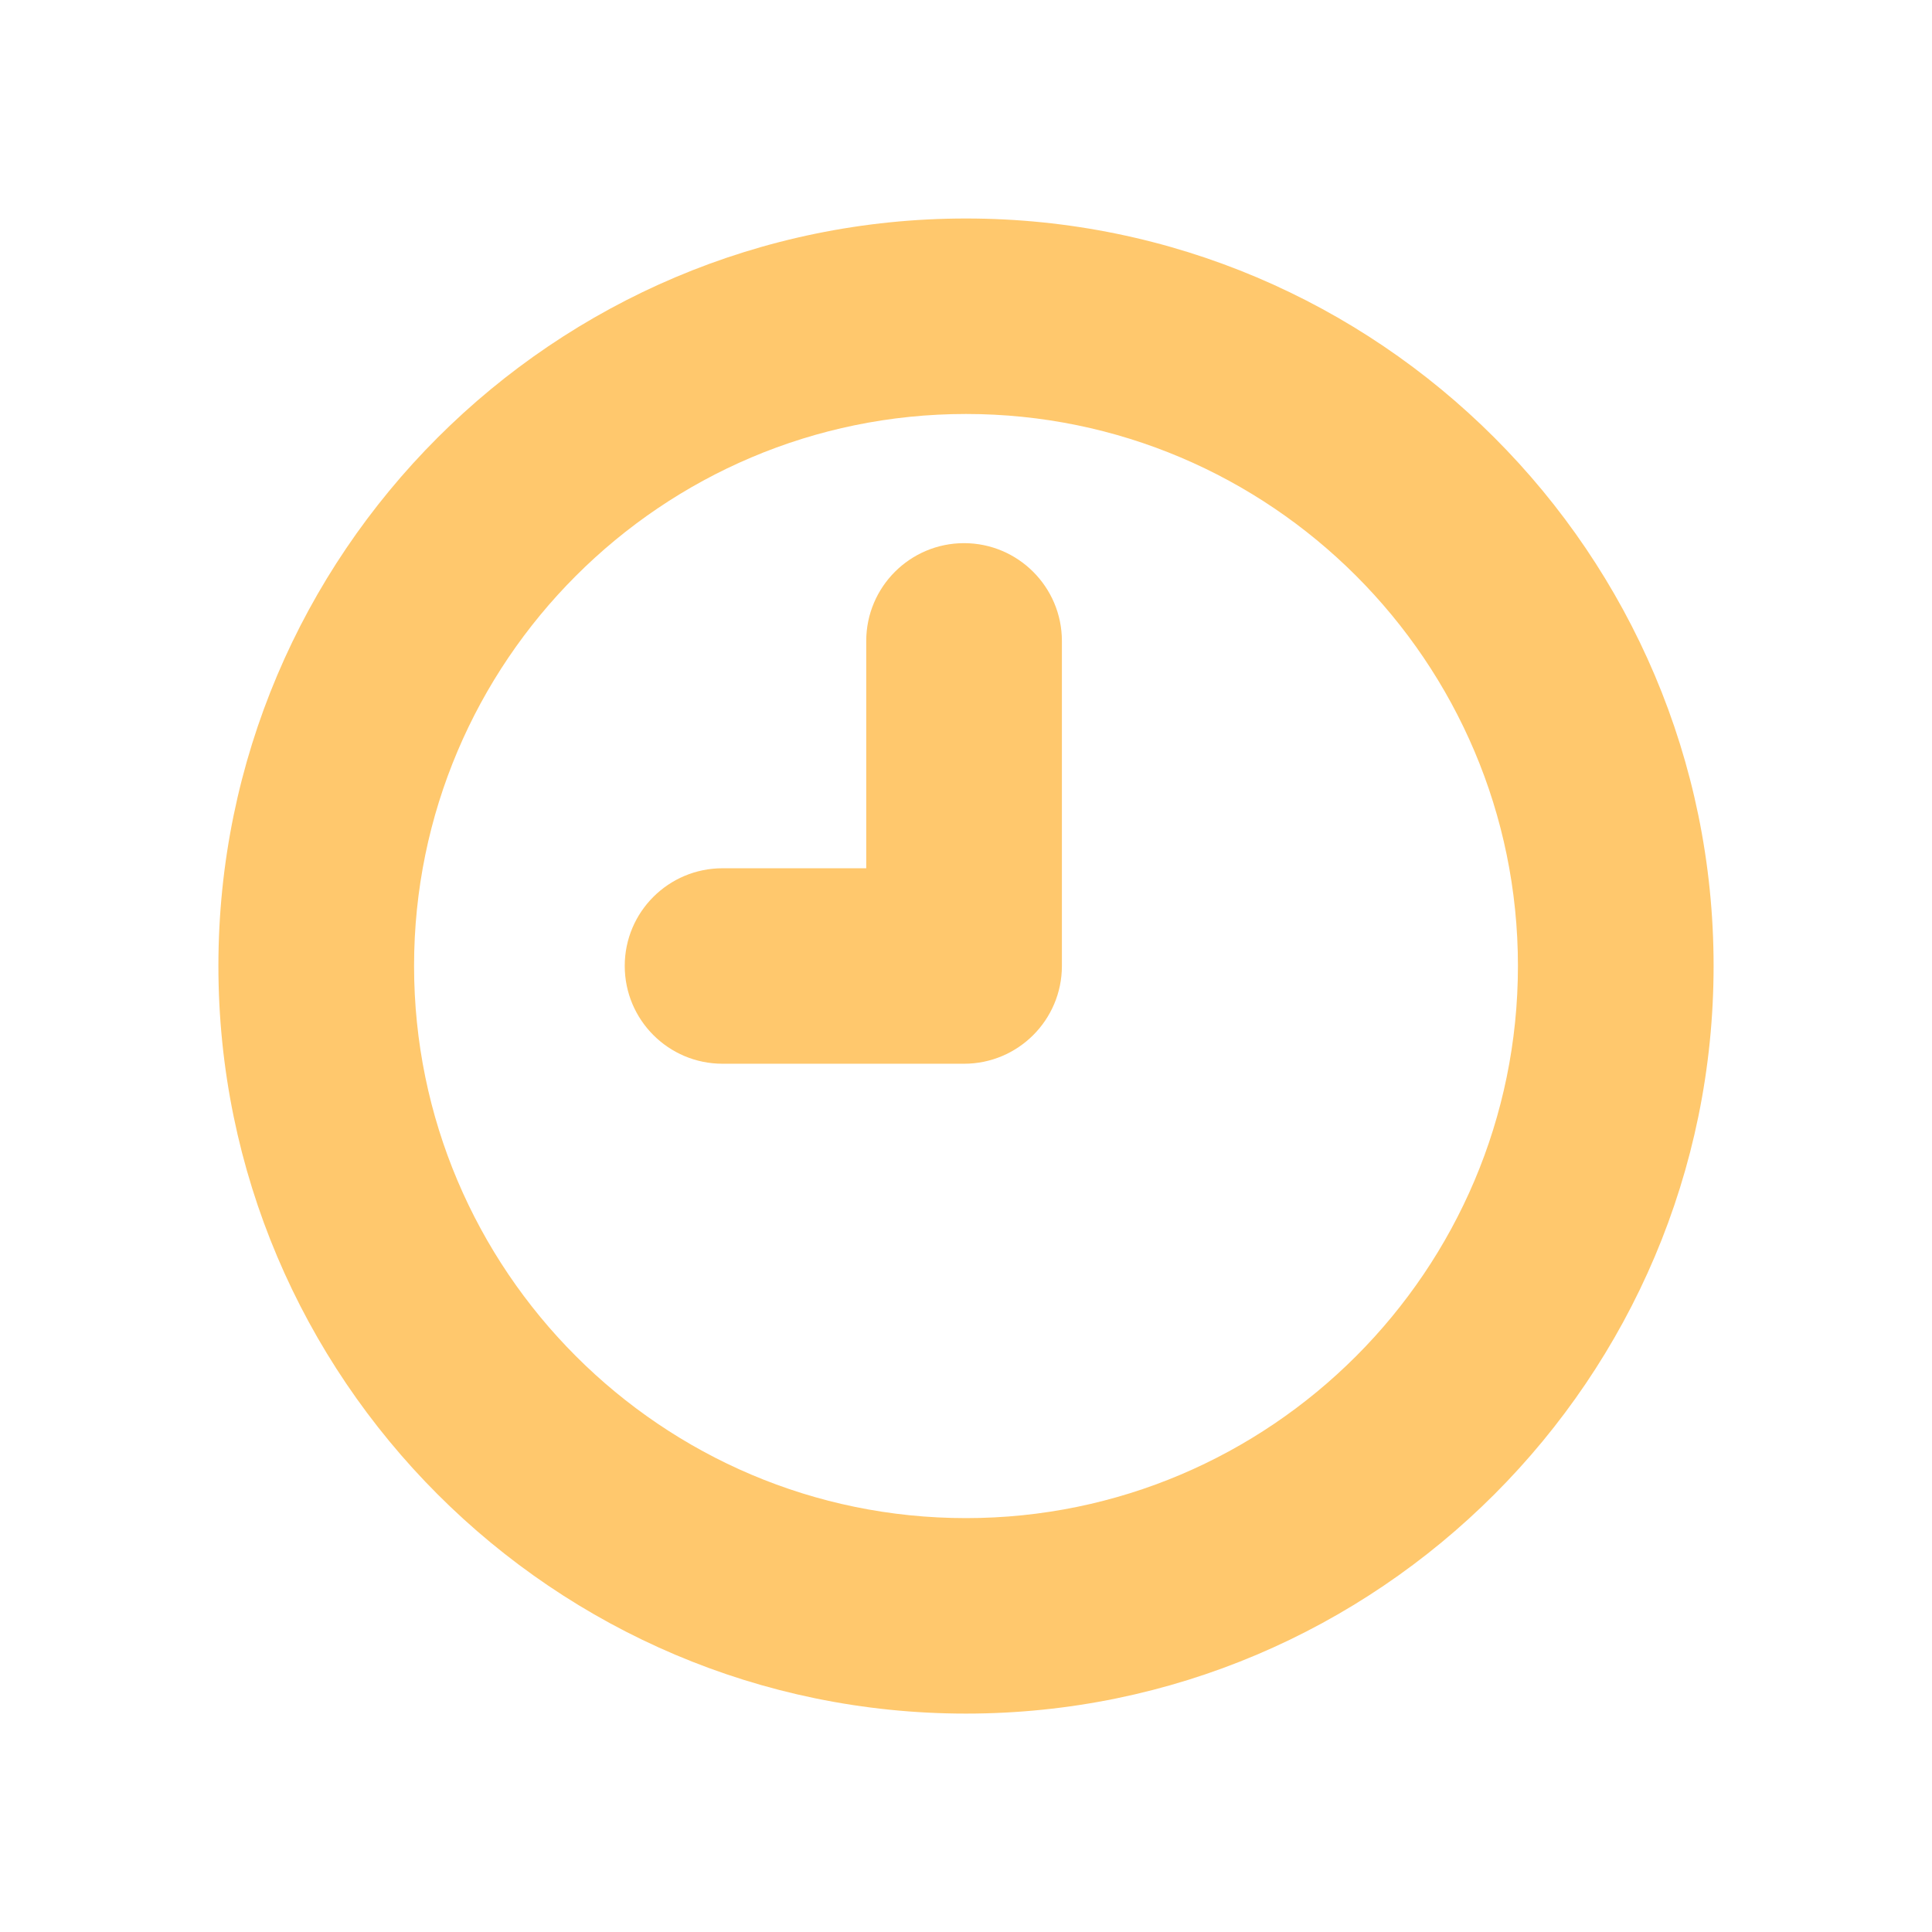
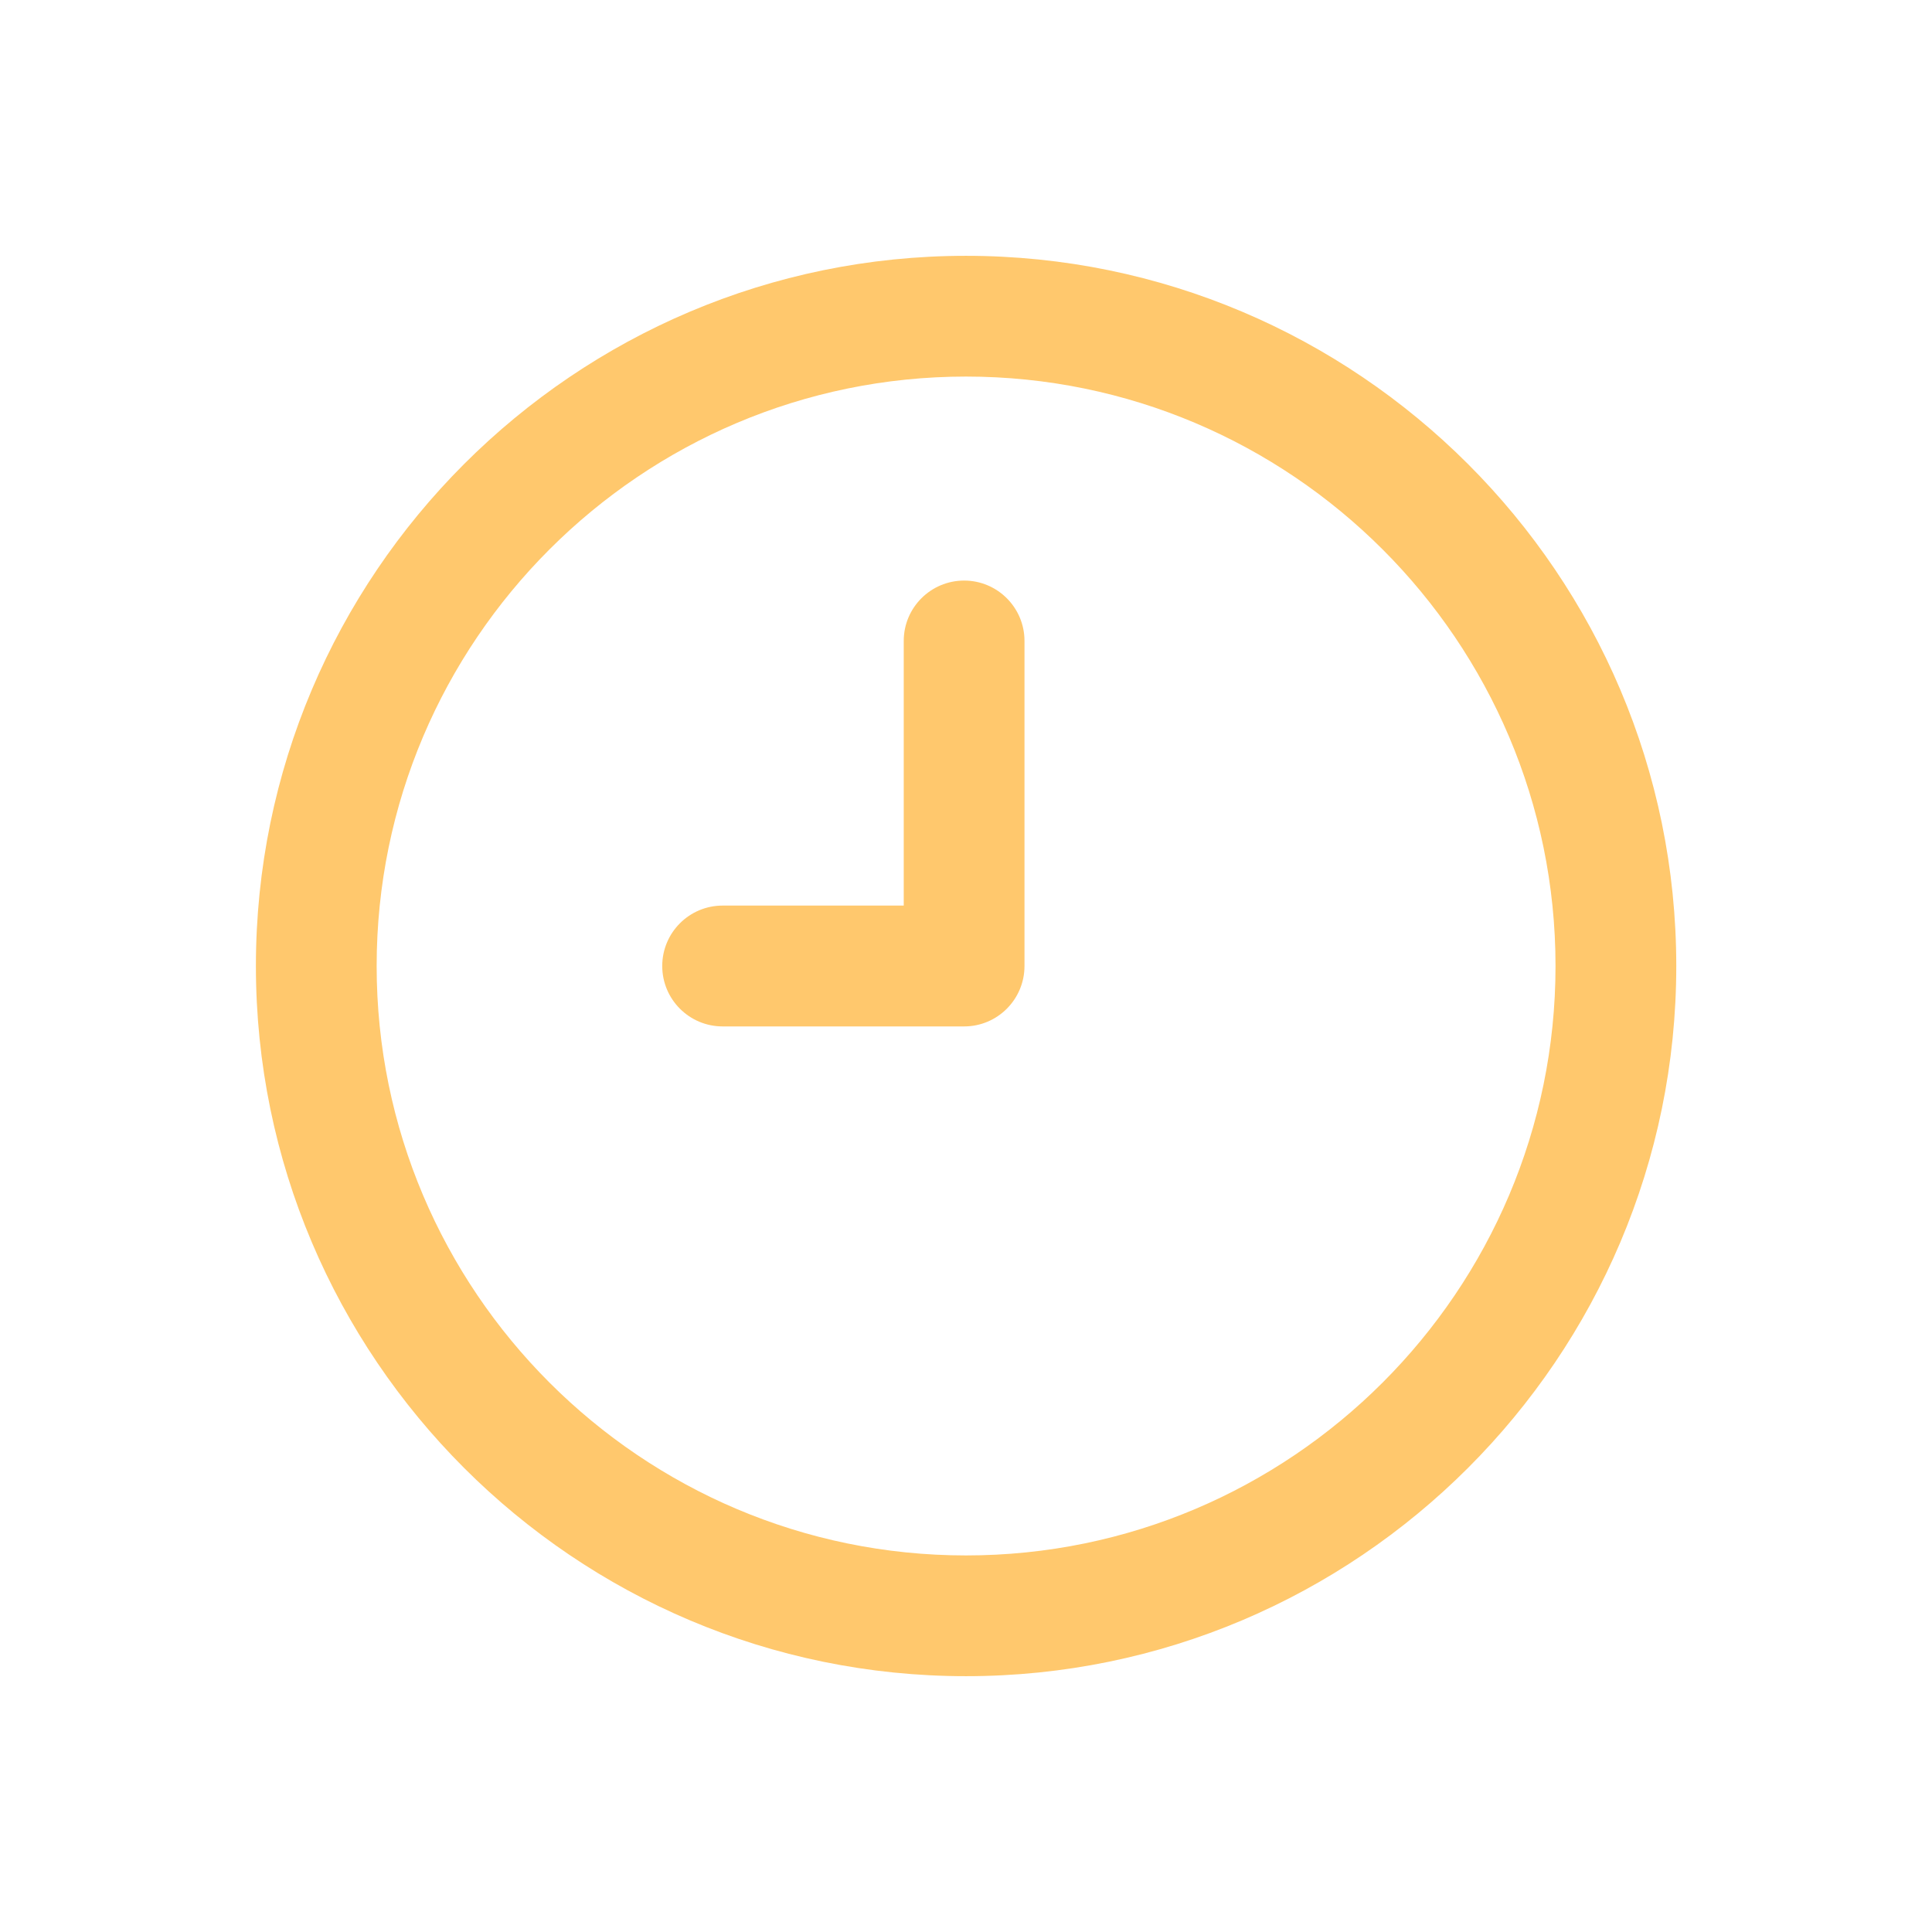
<svg xmlns="http://www.w3.org/2000/svg" width="22px" height="22px" viewBox="0 0 22 22" version="1.1">
  <g id="小程序（精简版）" stroke="none" stroke-width="1" fill="none" fill-rule="evenodd">
-     <g id="我的" transform="translate(-72, -355)">
-       <g id="矩形-2" transform="translate(30, 341)">
+     <g id="我的" transform="translate(-65, -379)">
+       <g id="矩形-2" transform="translate(20, 365)">
        <g id="分组-5">
-           <g id="分组" transform="translate(42, 14)">
+           <g id="分组" transform="translate(45, 14)">
            <polygon id="Fill-1" fill="#FFFFFF" points="0 22 22 22 22 0 0 0" />
-             <g transform="translate(1.375, 1.375)" fill="#FFC86D">
-               <path d="M9.625,3.339 C6.159,3.339 3.34,6.159 3.34,9.624 C3.34,13.09 6.159,15.912 9.625,15.912 C13.091,15.912 15.91,13.09 15.91,9.624 C15.91,6.159 13.091,3.339 9.625,3.339 M9.625,18.138 C4.931,18.138 1.112,14.318 1.112,9.624 C1.112,4.93 4.931,1.113 9.625,1.113 C14.319,1.113 18.138,4.93 18.138,9.624 C18.138,14.318 14.319,18.138 9.625,18.138" id="Fill-2" />
-               <path d="M9.603,10.738 L6.853,10.738 C6.238,10.738 5.739,10.24 5.739,9.624 C5.739,9.009 6.238,8.512 6.853,8.512 L8.489,8.512 L8.489,5.924 C8.489,5.309 8.988,4.81 9.603,4.81 C10.217,4.81 10.717,5.309 10.717,5.924 L10.717,9.624 C10.717,10.24 10.217,10.738 9.603,10.738" id="Fill-4" />
+             <g transform="translate(2.75, 2.75)" fill="#FFC86D">
+               <path d="M8.25,1.538 C4.55,1.538 1.539,4.549 1.539,8.25 C1.539,11.951 4.55,14.962 8.25,14.962 C11.95,14.962 14.963,11.951 14.963,8.25 C14.963,4.549 11.95,1.538 8.25,1.538 M8.25,16.337 C3.791,16.337 0.164,12.71 0.164,8.25 C0.164,3.79 3.791,0.163 8.25,0.163 C12.709,0.163 16.338,3.79 16.338,8.25 C16.338,12.71 12.709,16.337 8.25,16.337" id="Fill-2" />
+               <path d="M8.229,8.938 L5.479,8.938 C5.099,8.938 4.791,8.63 4.791,8.25 C4.791,7.87 5.099,7.562 5.479,7.562 L7.541,7.562 L7.541,4.548 C7.541,4.169 7.849,3.861 8.229,3.861 C8.608,3.861 8.916,4.169 8.916,4.548 L8.916,8.25 C8.916,8.63 8.608,8.938 8.229,8.938" id="Fill-4" />
            </g>
          </g>
        </g>
      </g>
    </g>
  </g>
</svg>
